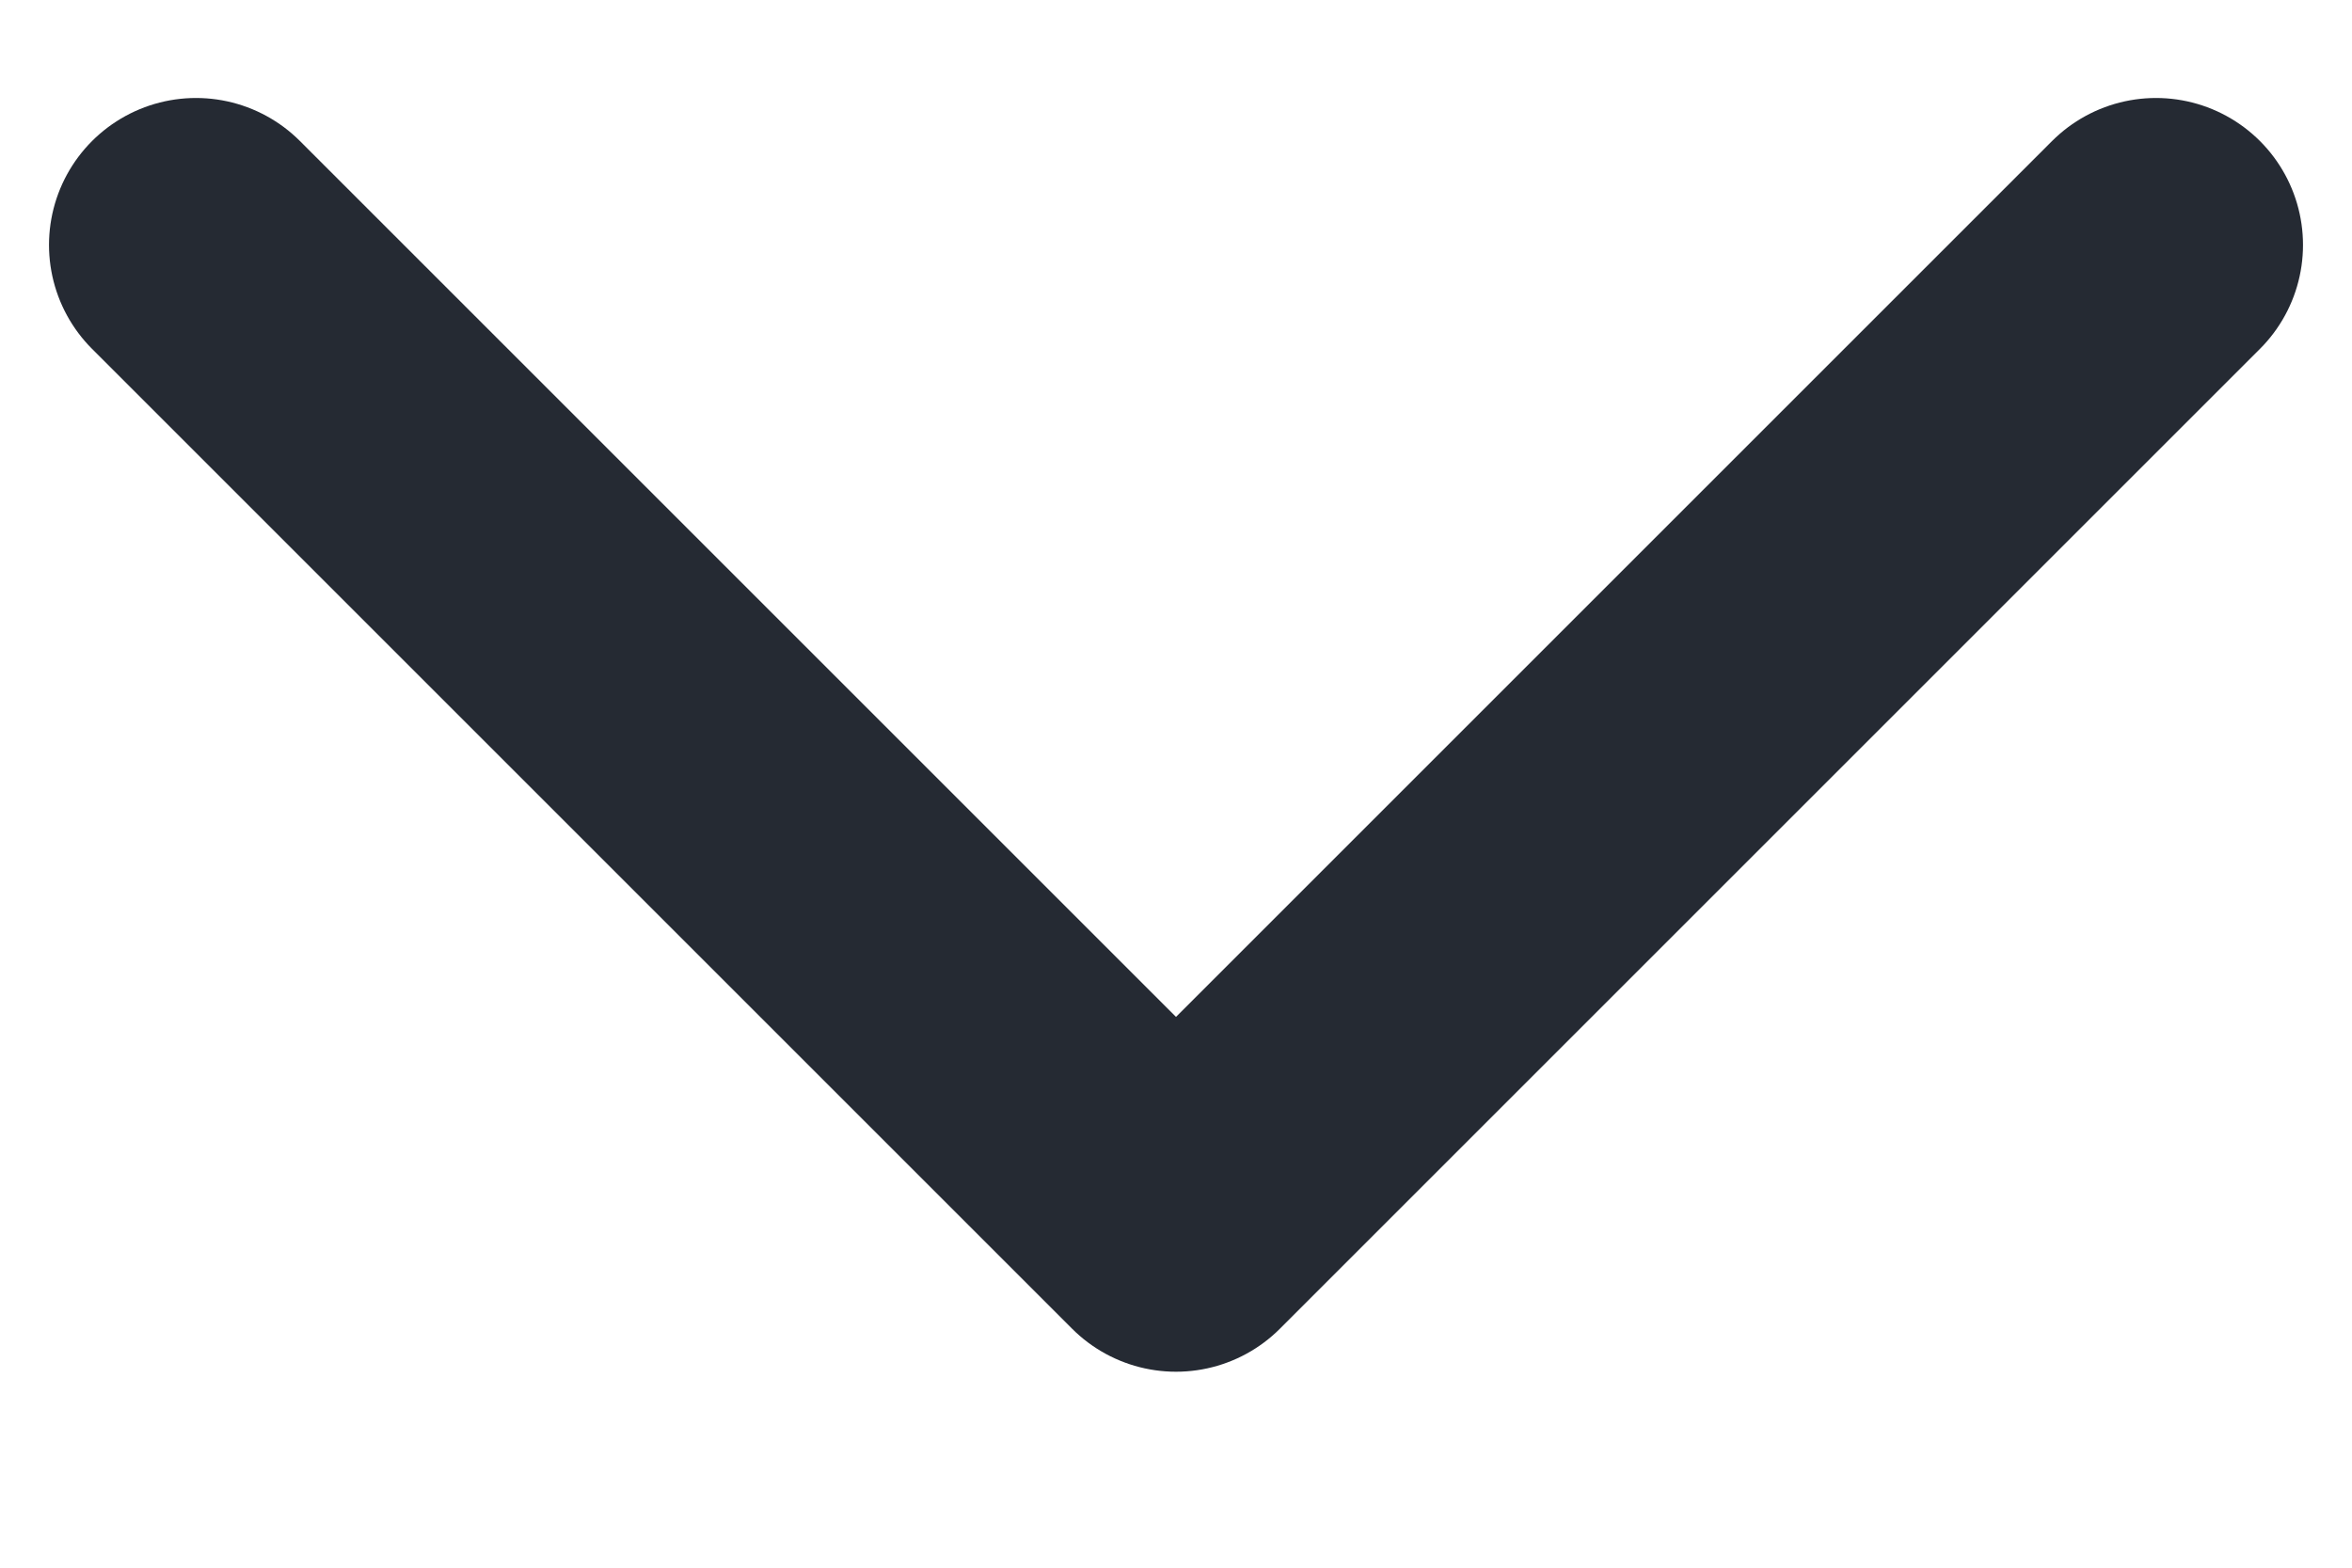
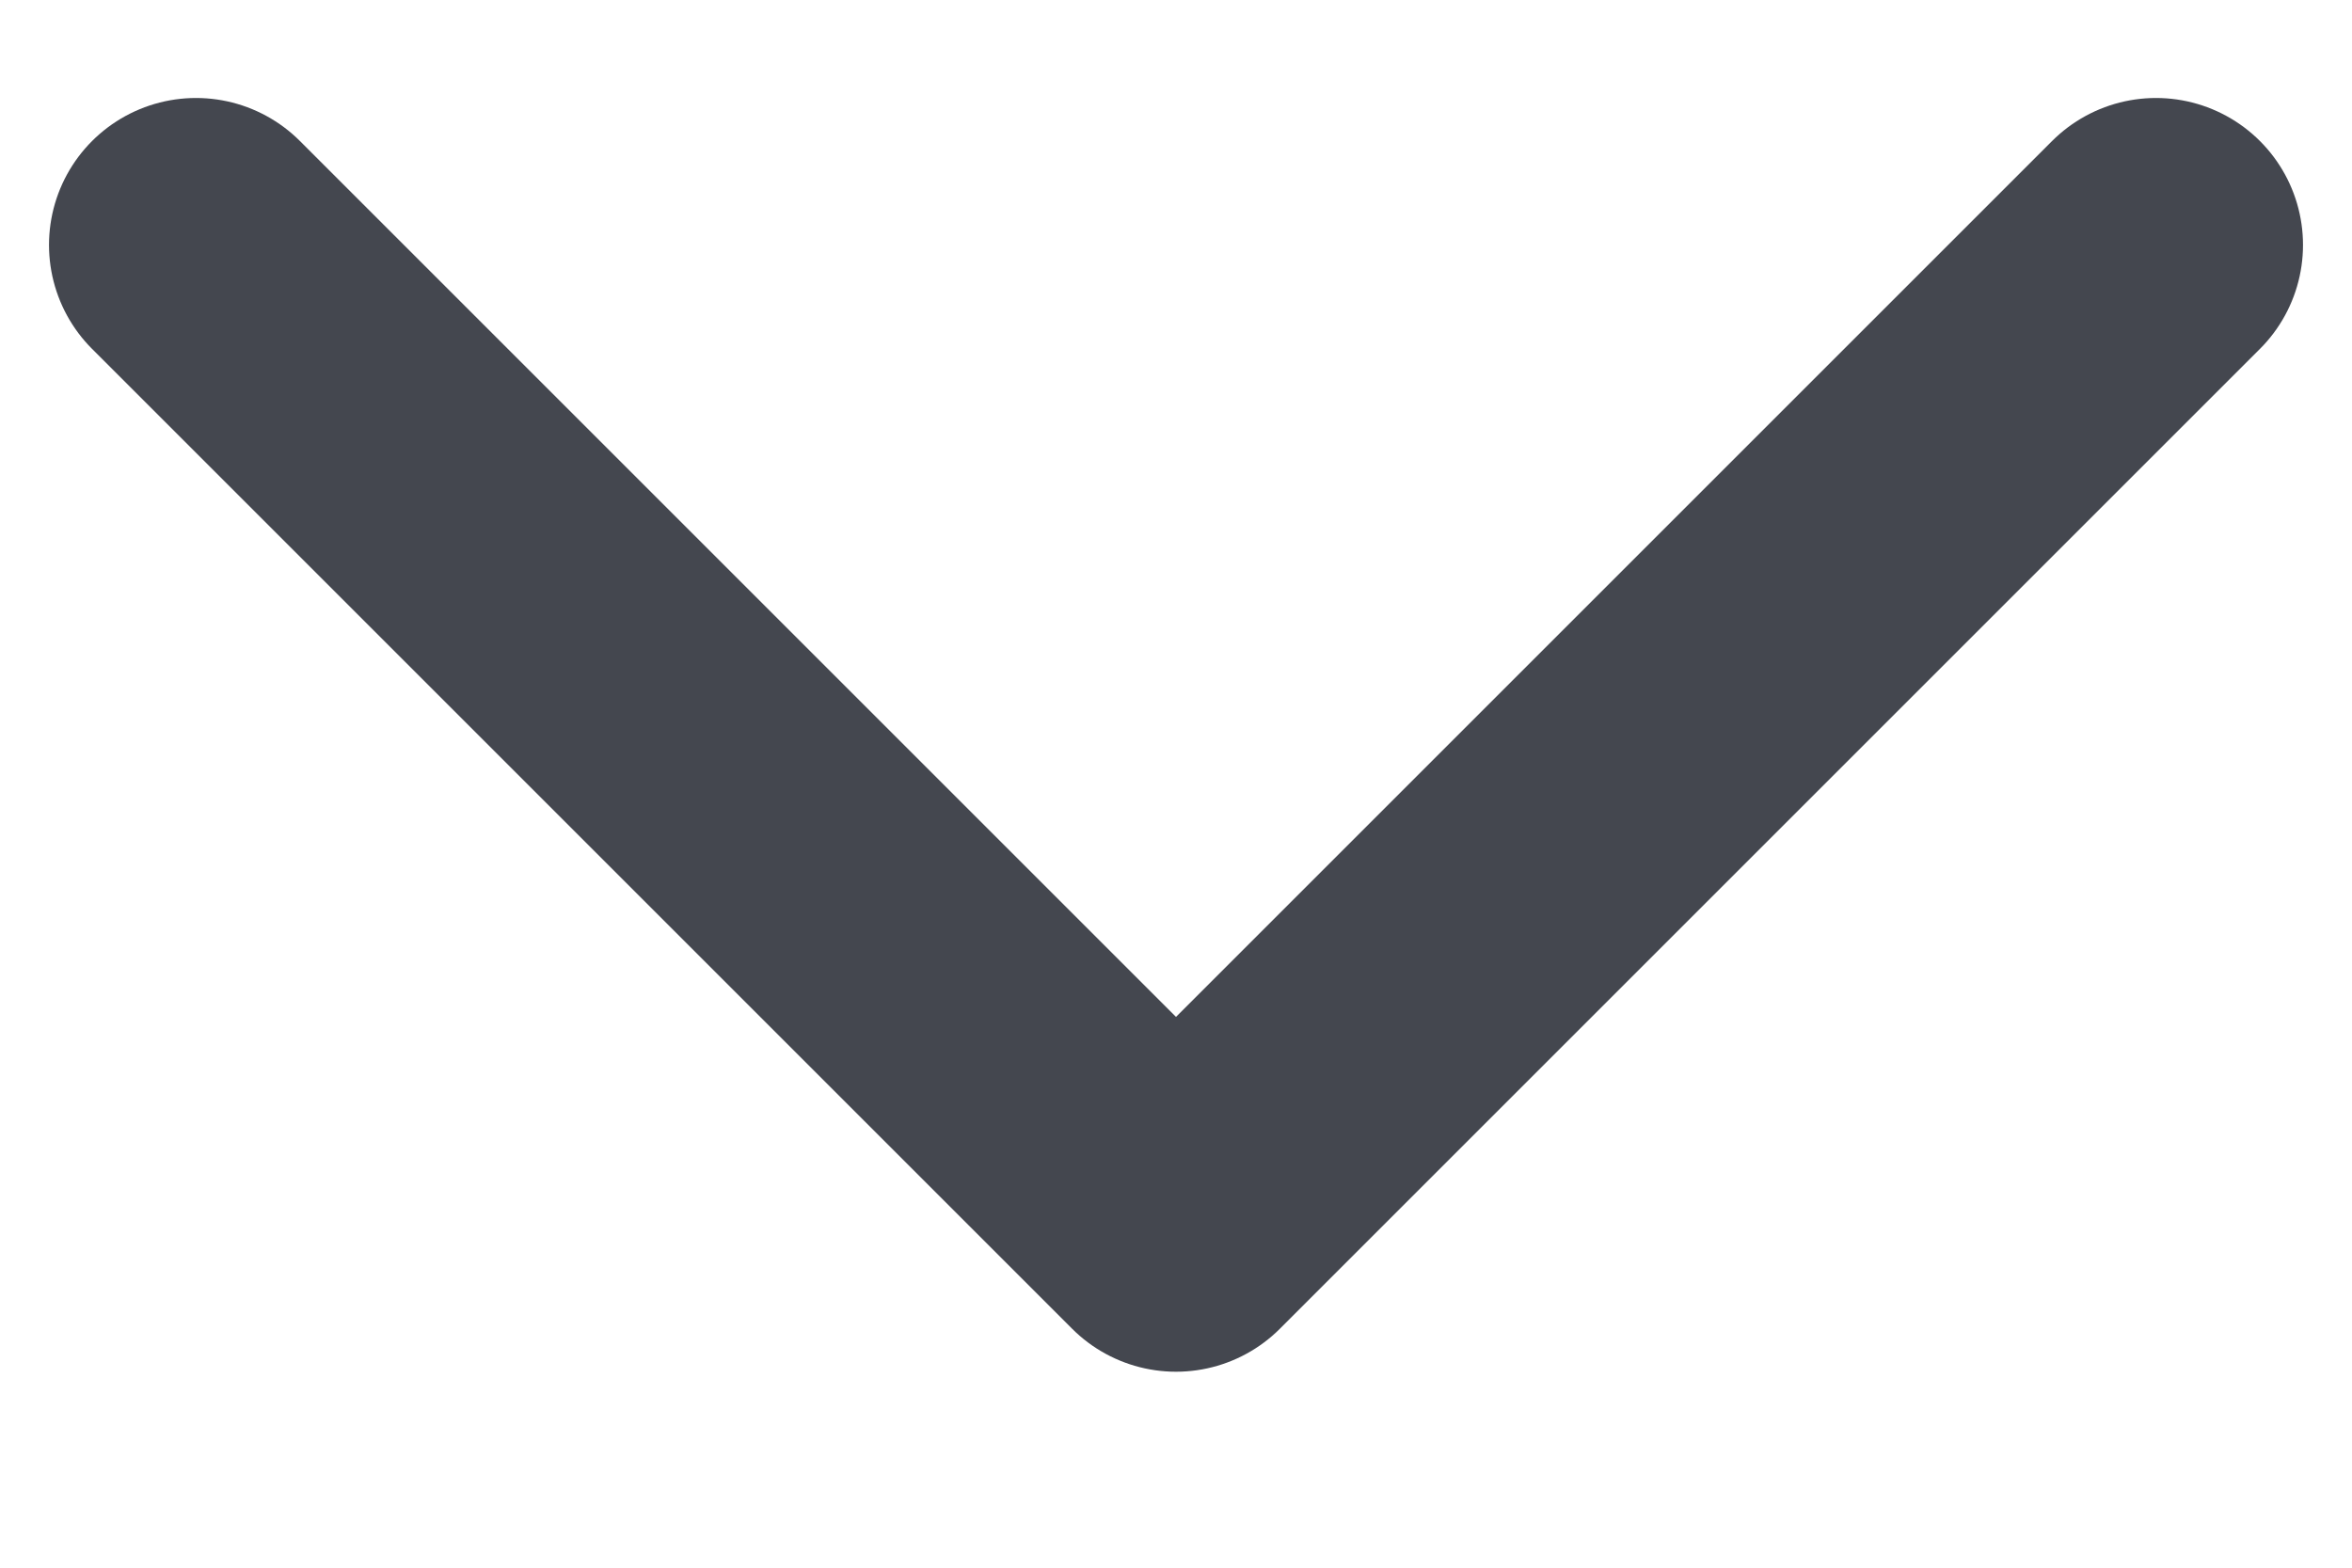
<svg xmlns="http://www.w3.org/2000/svg" width="12" height="8" viewBox="0 0 12 8">
-   <path d="M1 1.25 6 6.25 11 1.25" fill="none" stroke="#252a33" stroke-linecap="round" stroke-linejoin="round" stroke-width="1.5" />
+   <path d="M1 1.25 6 6.25 11 1.25" fill="none" stroke="#44474f" stroke-linecap="round" stroke-linejoin="round" stroke-width="1.5" />
</svg>
